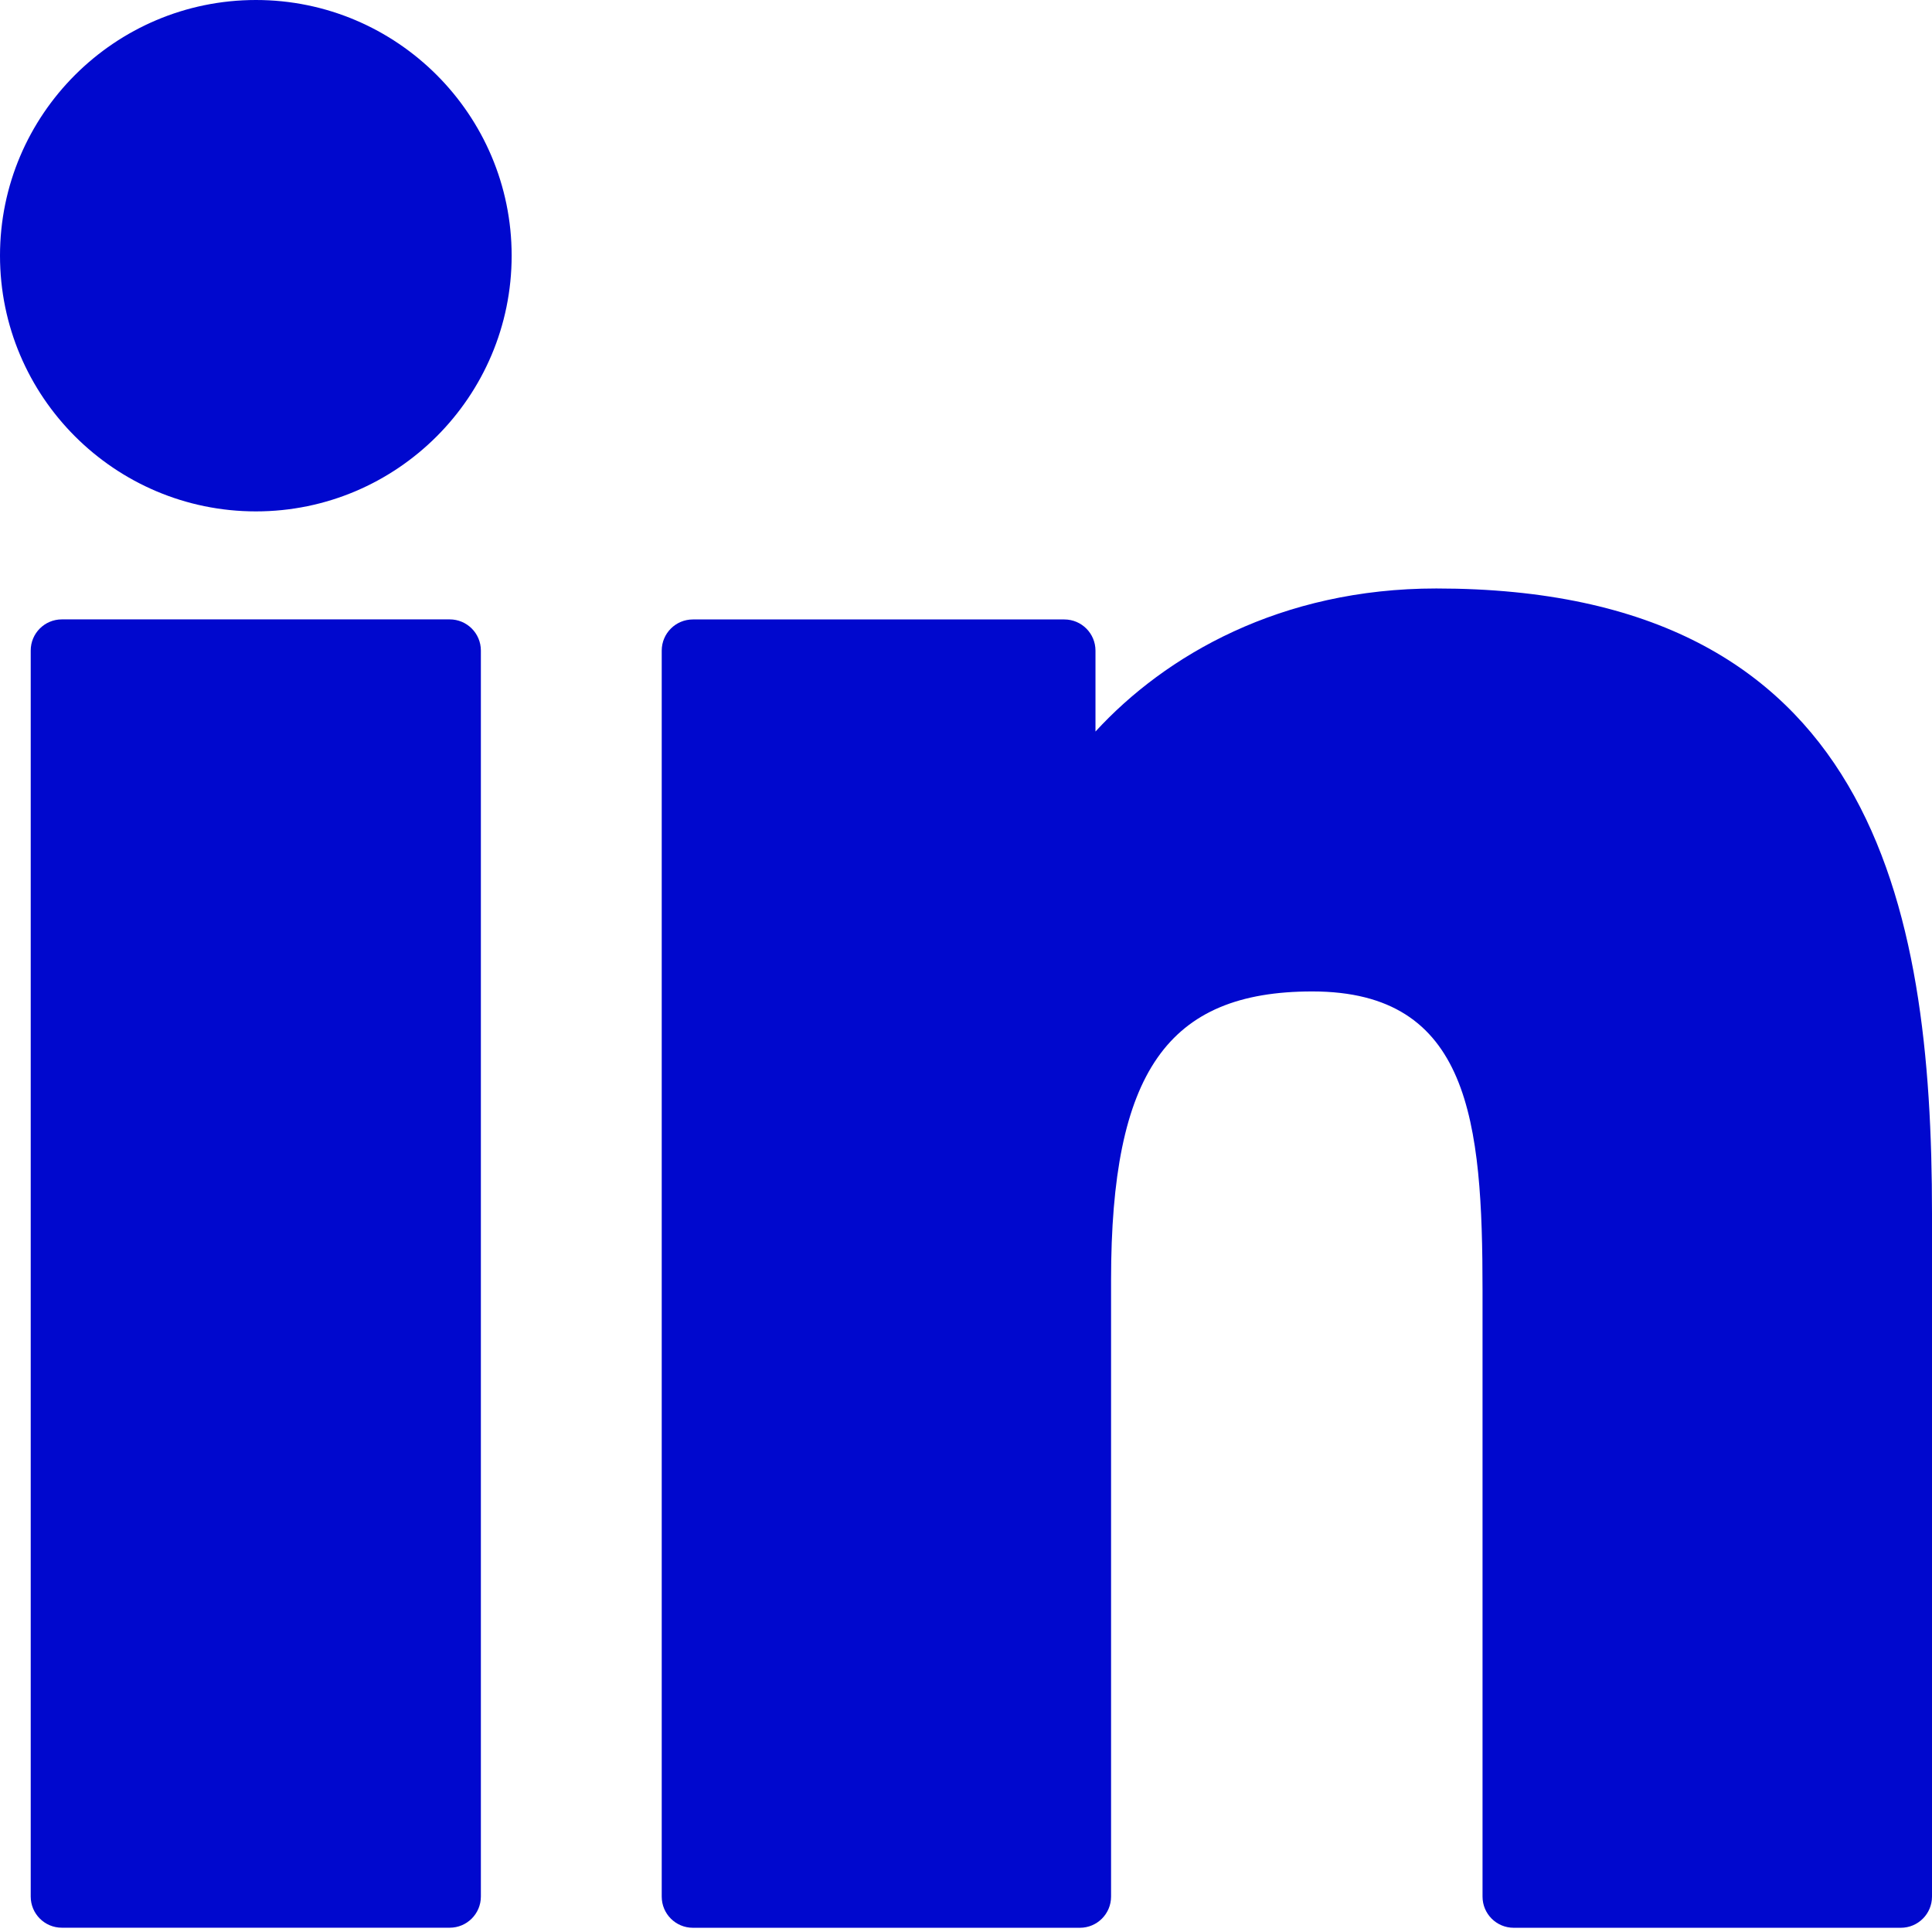
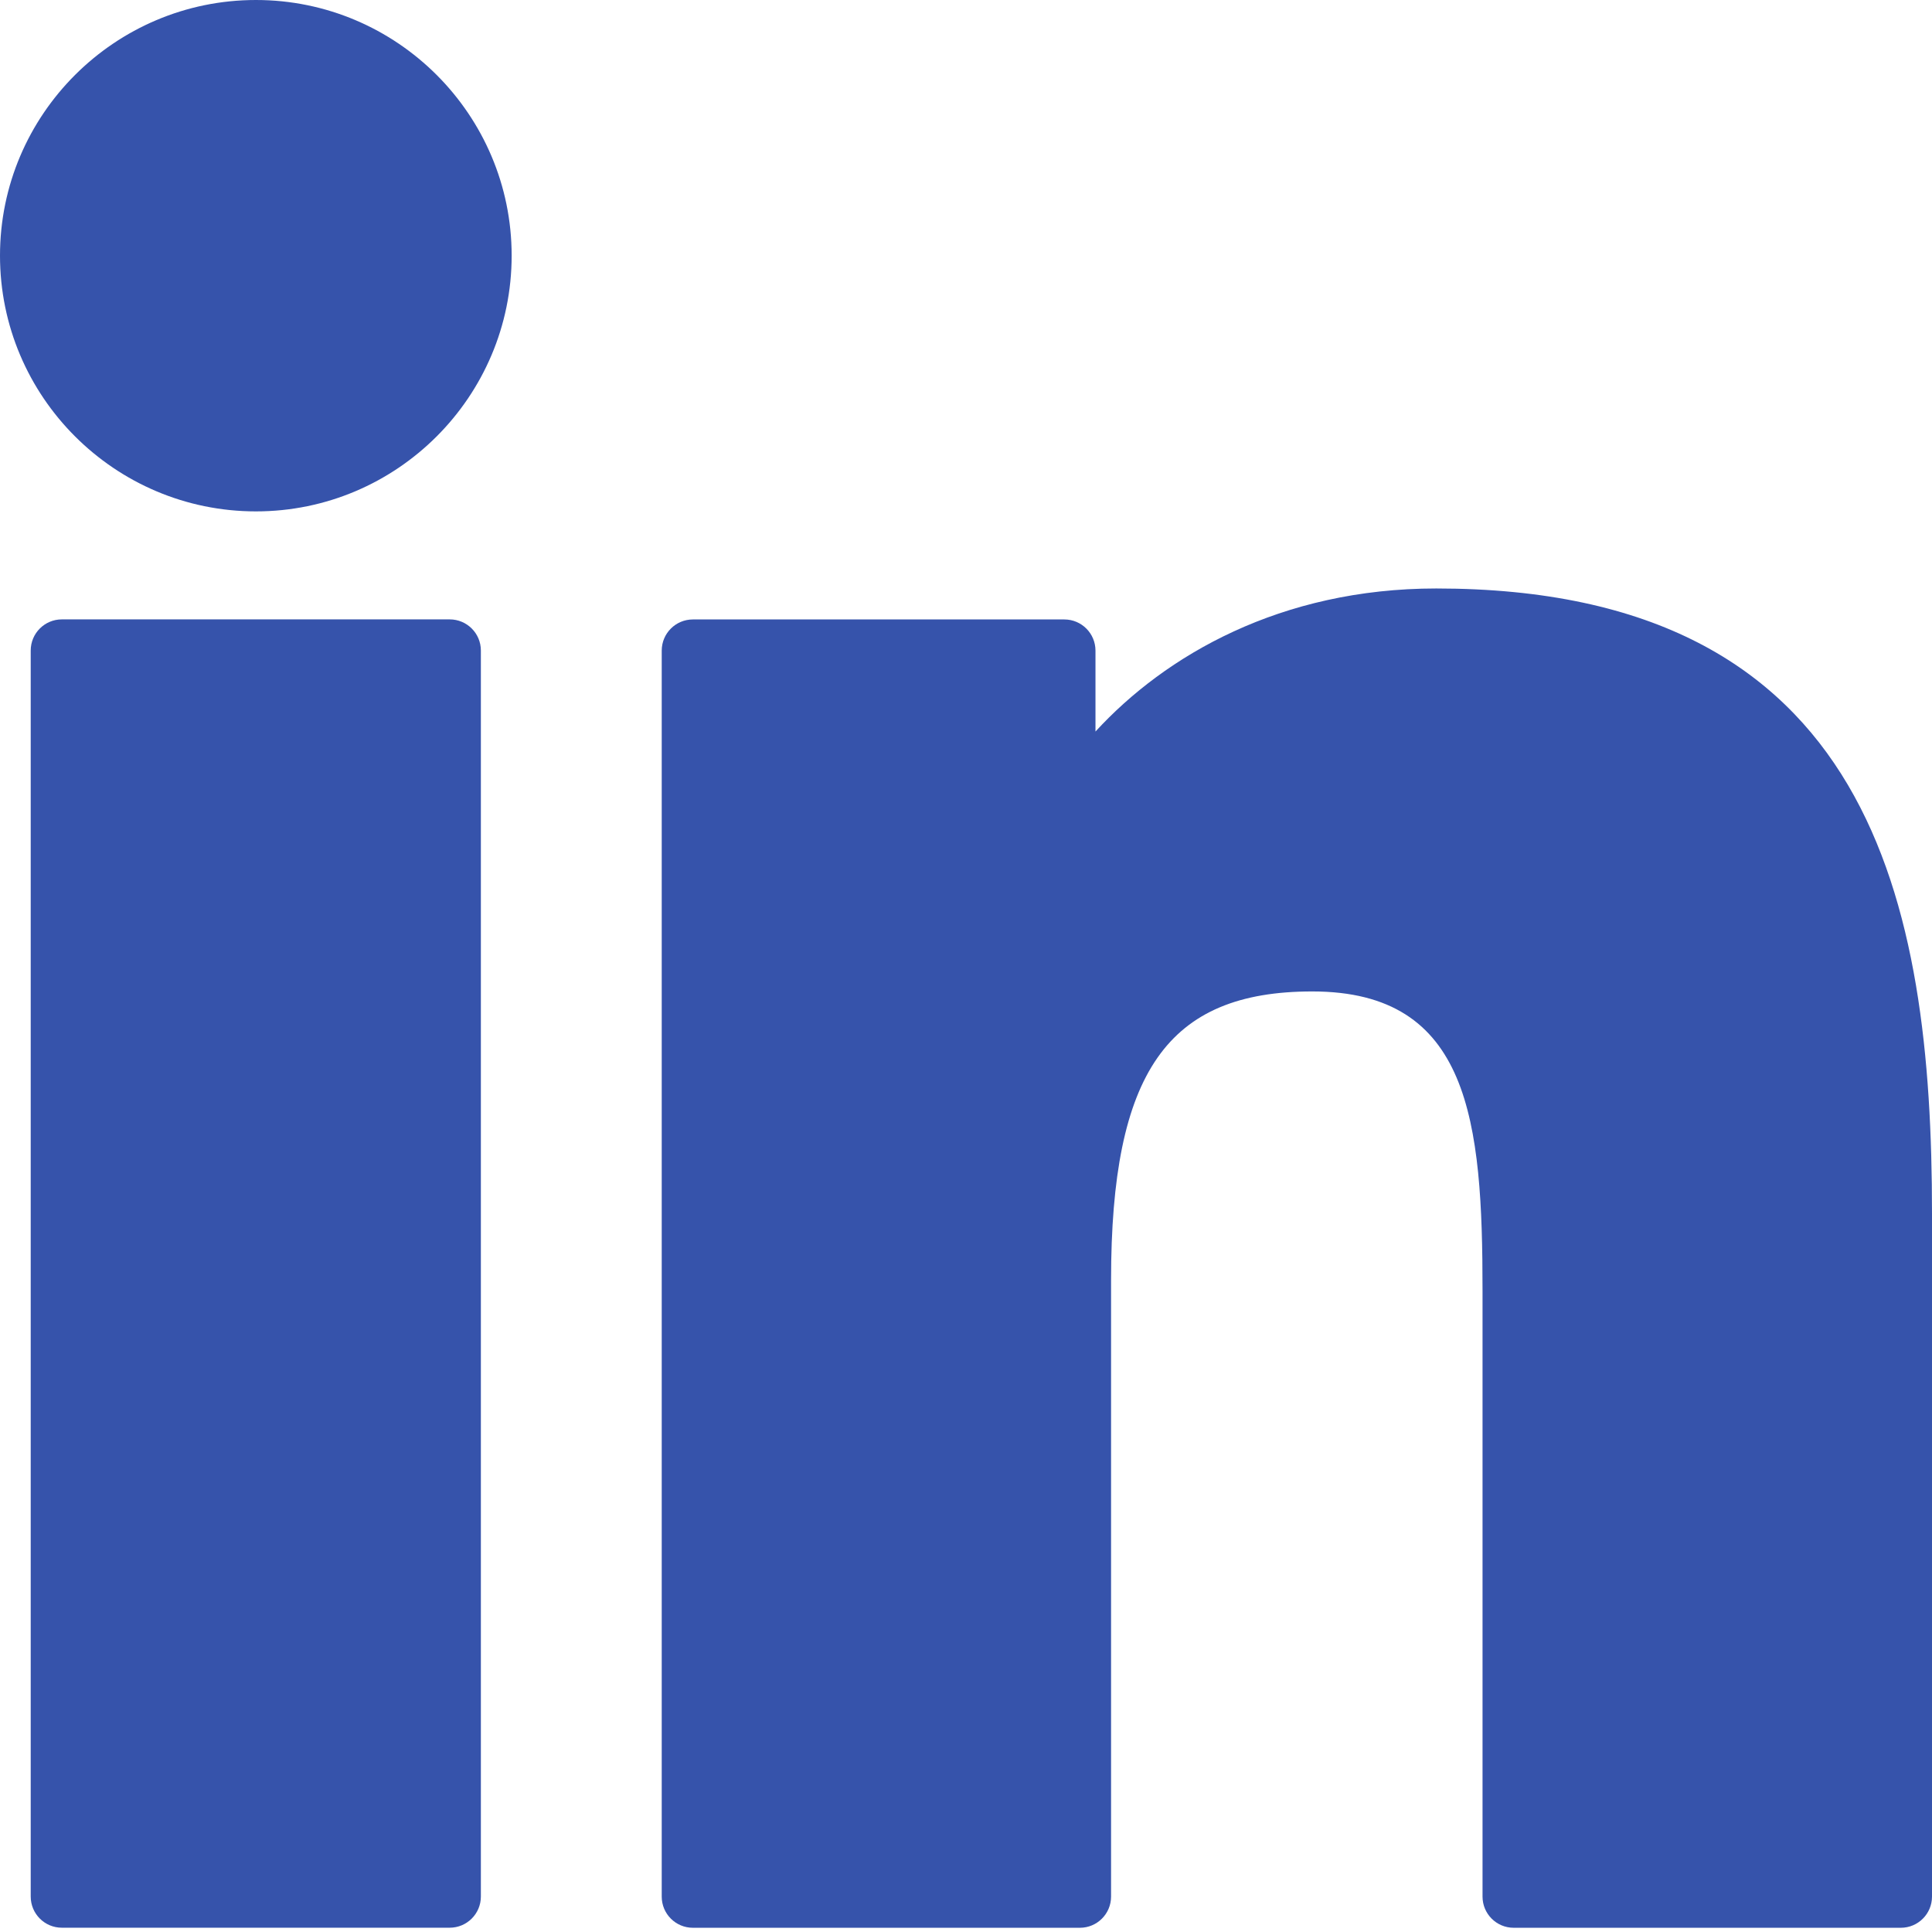
<svg xmlns="http://www.w3.org/2000/svg" width="59" height="59" viewBox="0 0 59 59" fill="none">
-   <path d="M13.733 18.915H1.889C1.363 18.915 0.938 19.341 0.938 19.866V57.917C0.938 58.443 1.363 58.869 1.889 58.869H13.733C14.259 58.869 14.685 58.443 14.685 57.917V19.866C14.685 19.341 14.259 18.915 13.733 18.915Z" fill="#0008CE" />
-   <path d="M7.816 0C3.506 0 0 3.502 0 7.807C0 12.114 3.506 15.617 7.816 15.617C12.122 15.617 15.625 12.114 15.625 7.807C15.625 3.502 12.122 0 7.816 0Z" fill="#0008CE" />
-   <path d="M43.861 17.971C39.104 17.971 35.587 20.016 33.454 22.34V19.869C33.454 19.343 33.028 18.917 32.503 18.917H21.16C20.634 18.917 20.208 19.343 20.208 19.869V57.919C20.208 58.445 20.634 58.871 21.16 58.871H32.978C33.504 58.871 33.93 58.445 33.93 57.919V39.093C33.93 32.749 35.653 30.277 40.075 30.277C44.891 30.277 45.274 34.239 45.274 39.419V57.919C45.274 58.445 45.7 58.871 46.226 58.871H58.048C58.574 58.871 59 58.445 59 57.919V37.048C59 27.615 57.201 17.971 43.861 17.971Z" fill="#0008CE" />
+   <path d="M13.733 18.915H1.889C1.363 18.915 0.938 19.341 0.938 19.866V57.917C0.938 58.443 1.363 58.869 1.889 58.869H13.733C14.259 58.869 14.685 58.443 14.685 57.917V19.866C14.685 19.341 14.259 18.915 13.733 18.915Z" fill="#3653ab" />
+   <path d="M7.816 0C3.506 0 0 3.502 0 7.807C0 12.114 3.506 15.617 7.816 15.617C12.122 15.617 15.625 12.114 15.625 7.807C15.625 3.502 12.122 0 7.816 0Z" fill="#3653ab" />
+   <path d="M43.861 17.971C39.104 17.971 35.587 20.016 33.454 22.34V19.869C33.454 19.343 33.028 18.917 32.503 18.917H21.16C20.634 18.917 20.208 19.343 20.208 19.869V57.919C20.208 58.445 20.634 58.871 21.16 58.871H32.978C33.504 58.871 33.93 58.445 33.93 57.919V39.093C33.93 32.749 35.653 30.277 40.075 30.277C44.891 30.277 45.274 34.239 45.274 39.419V57.919C45.274 58.445 45.7 58.871 46.226 58.871H58.048C58.574 58.871 59 58.445 59 57.919V37.048C59 27.615 57.201 17.971 43.861 17.971Z" fill="#3653ab" />
</svg>
